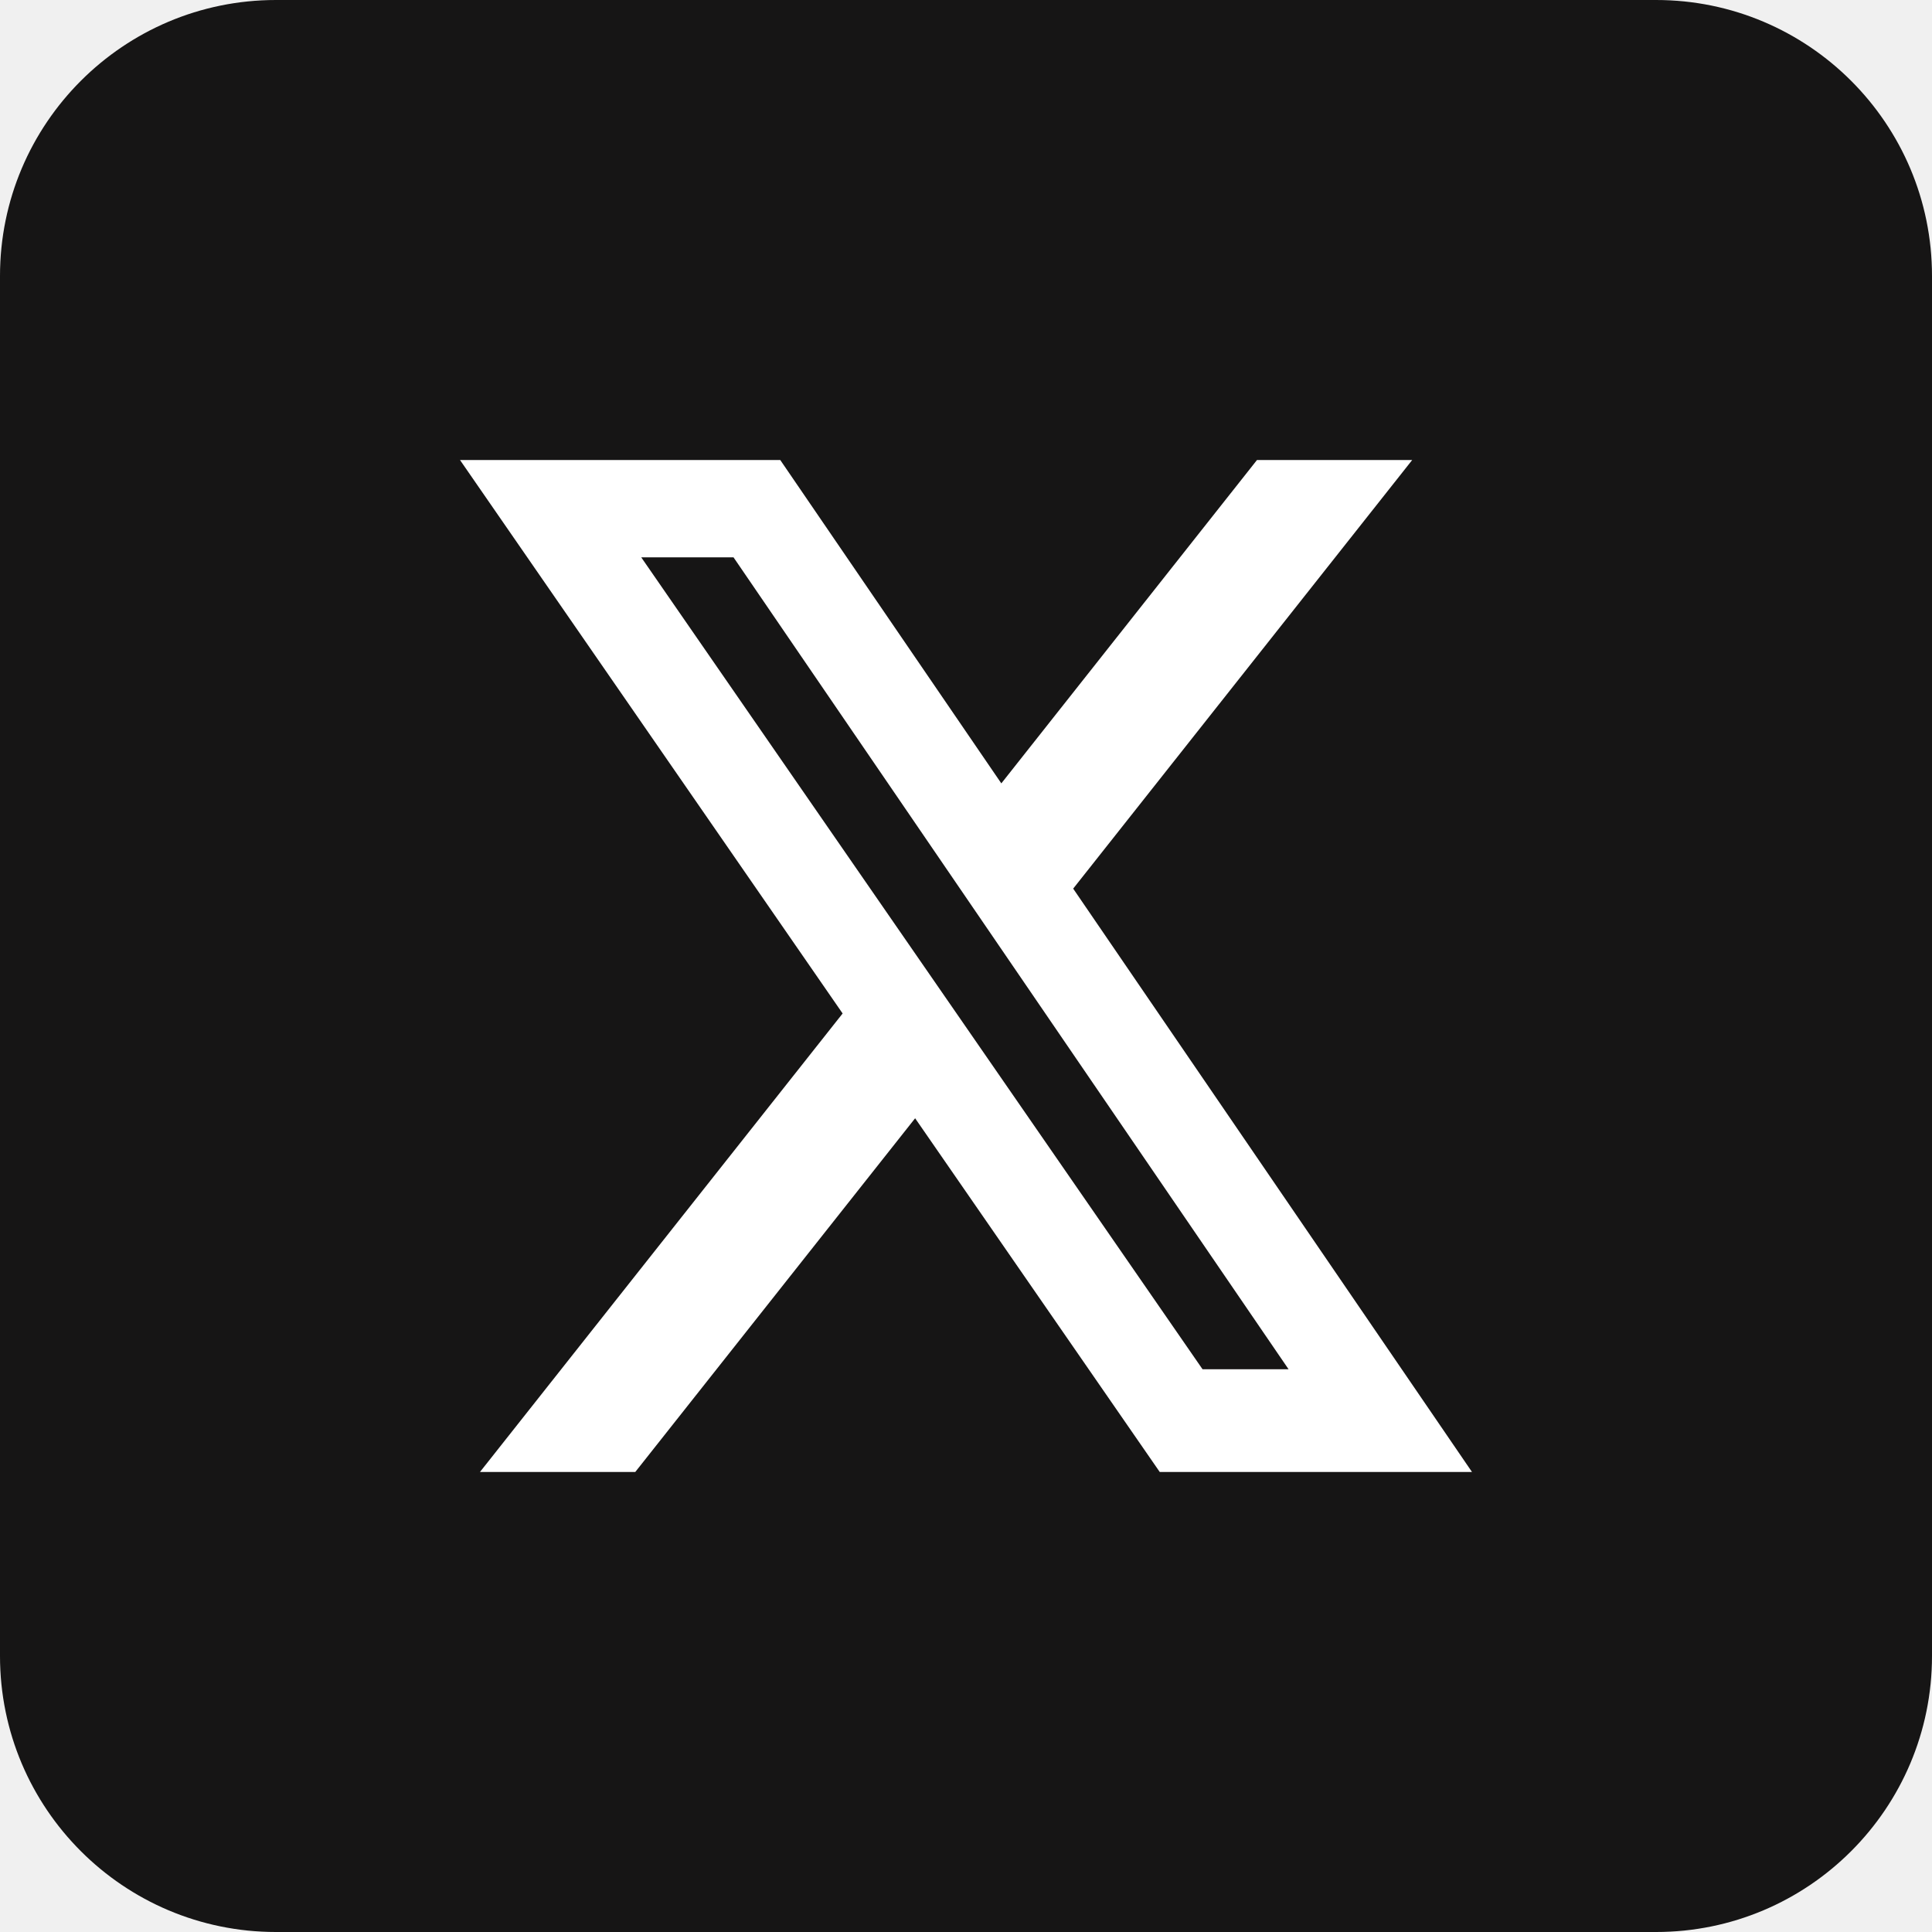
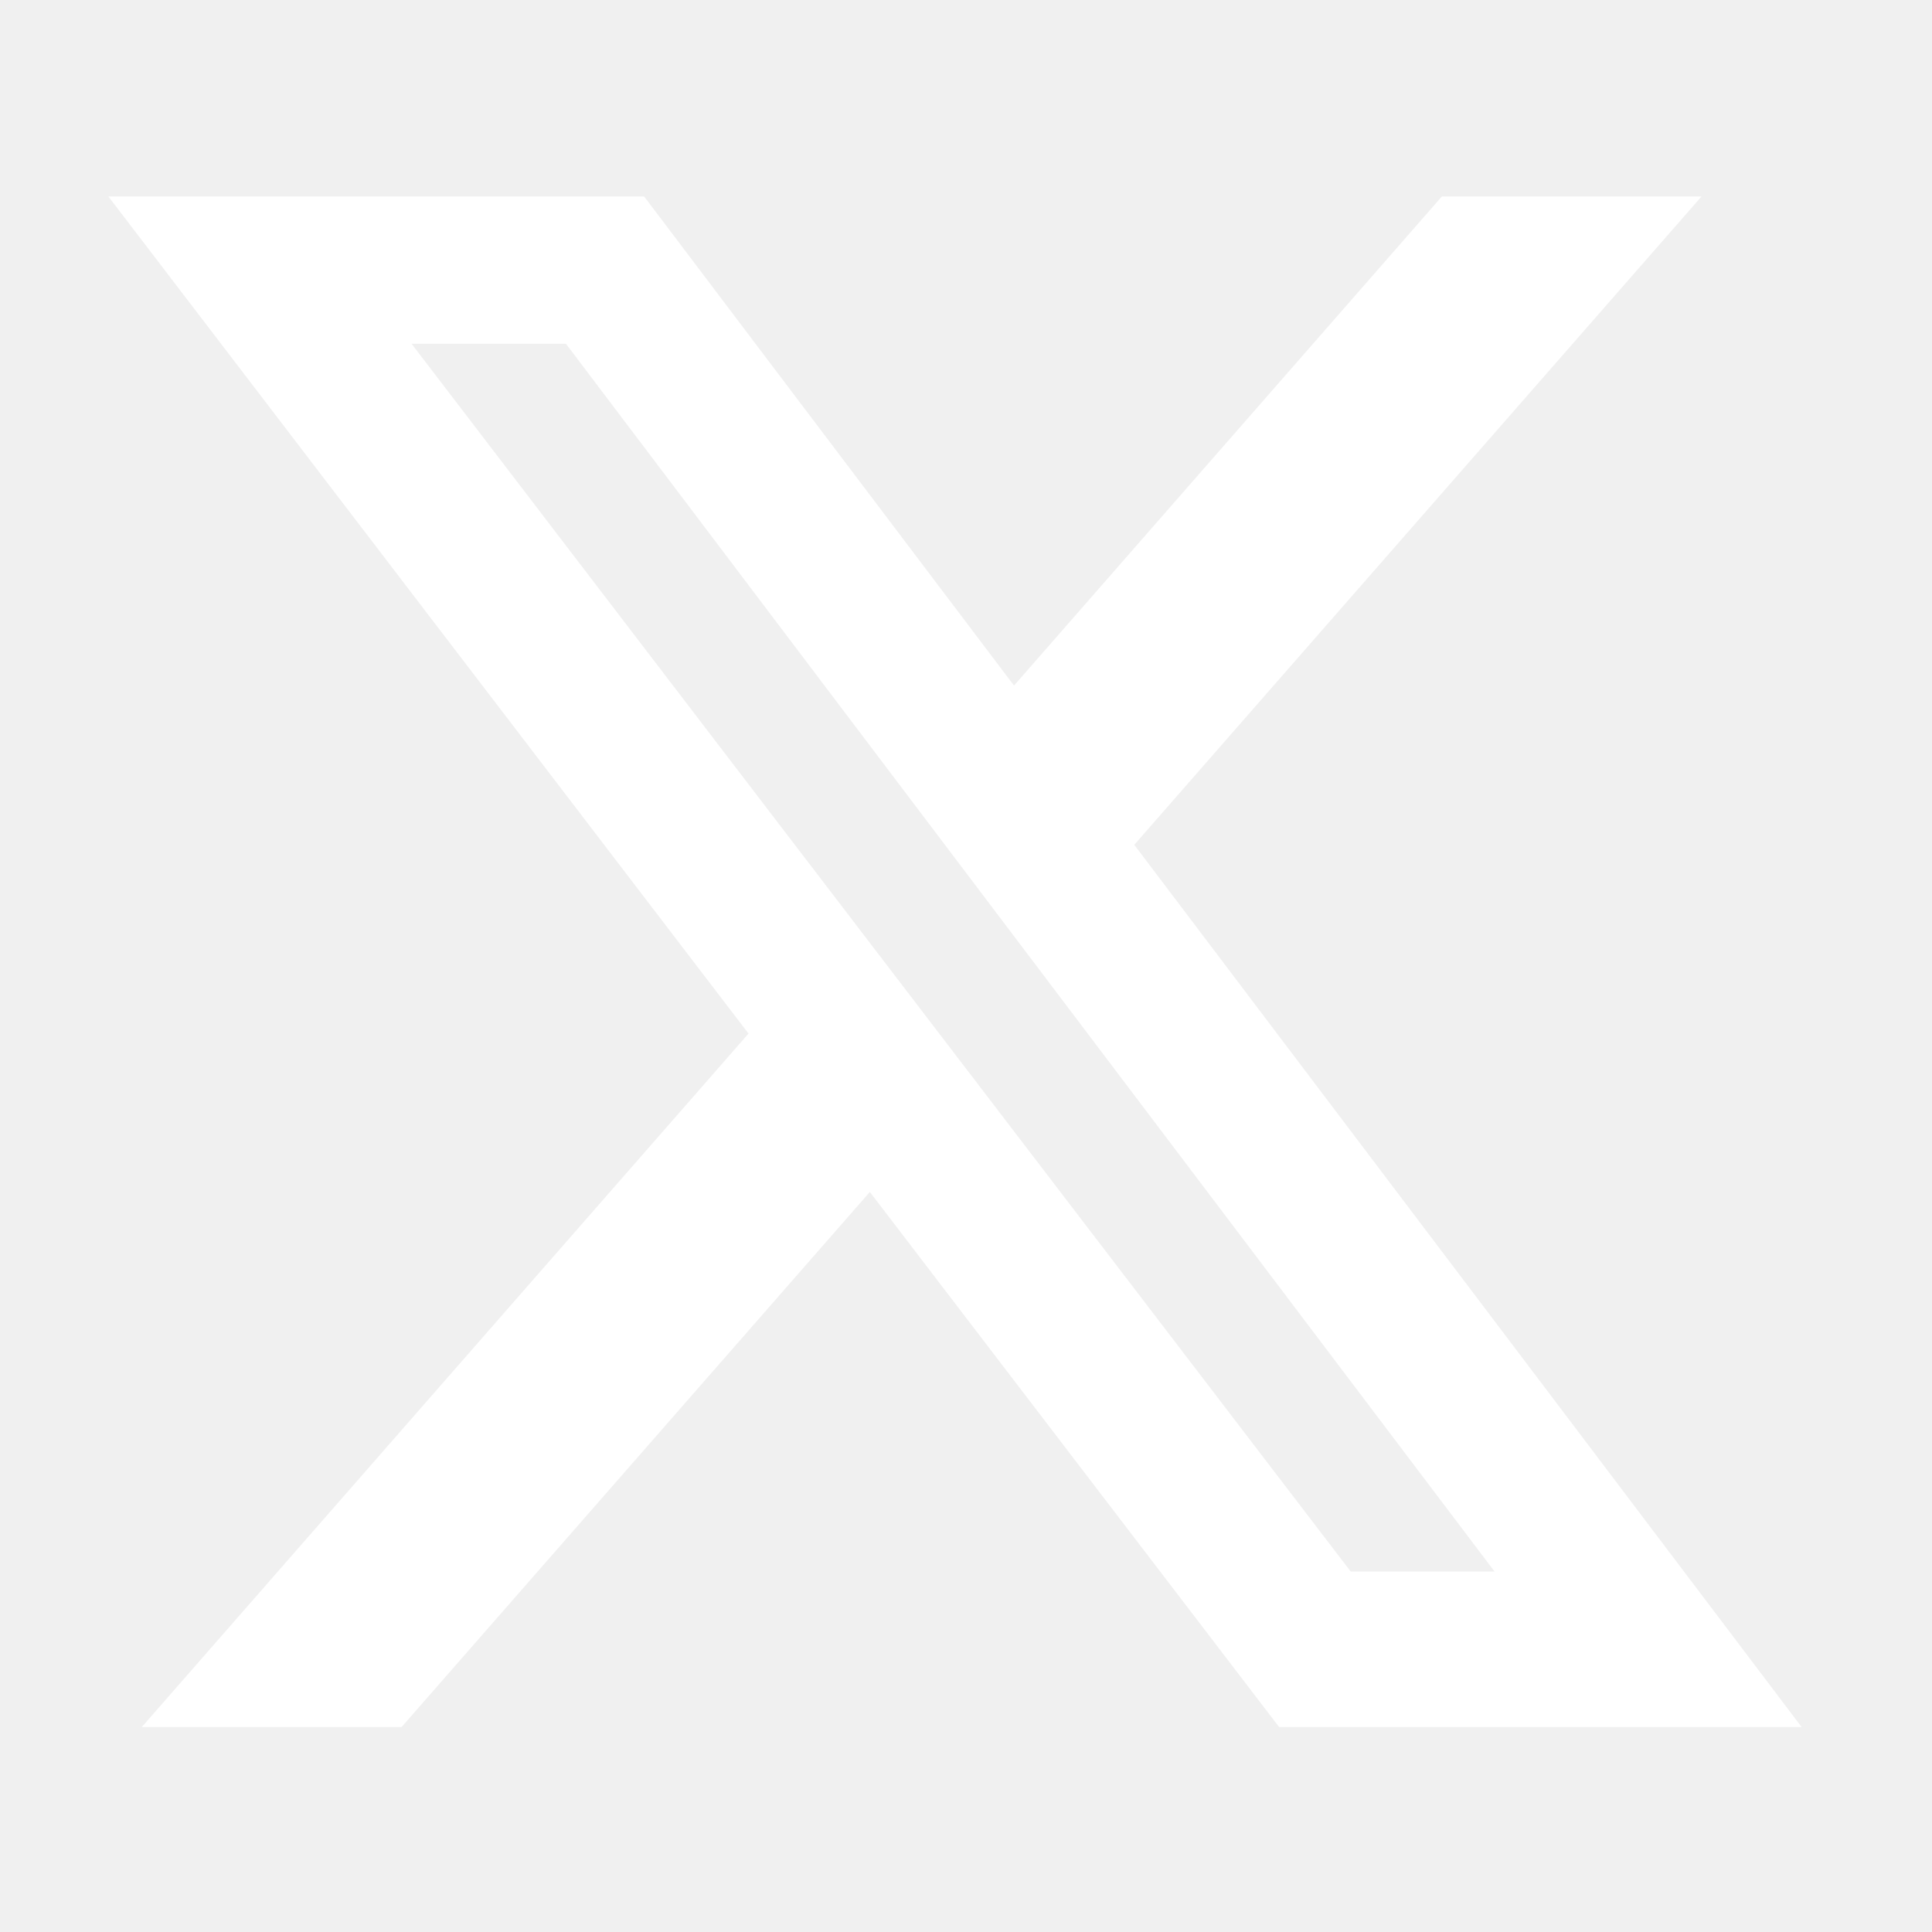
- <svg xmlns="http://www.w3.org/2000/svg" width="21" height="21" viewBox="0 0 21 21" fill="none">
-   <rect width="21" height="21" rx="3" fill="#161515" />
-   <path d="M13.663 5H15.35L11.665 9.659L16 16H12.606L9.947 12.155L6.905 16H5.217L9.159 11.016L5 5H8.481L10.884 8.515L13.663 5ZM13.071 14.883H14.006L7.973 6.058H6.97L13.071 14.883Z" fill="white" />
+ <svg xmlns="http://www.w3.org/2000/svg" width="40" height="40" viewBox="0 0 40 40" fill="none">
+   <g id="Frame">
+     <g id="Group">
+       <path id="Vector" d="M29.852 4.068H35.228L23.484 17.491L37.3 35.756H26.482L18.009 24.678L8.315 35.756H2.936L15.497 21.399L2.244 4.068H13.336L20.994 14.194L29.852 4.068ZM27.966 32.538H30.944L11.717 7.117H8.521L27.966 32.538Z" fill="white" />
+     </g>
+   </g>
</svg>
